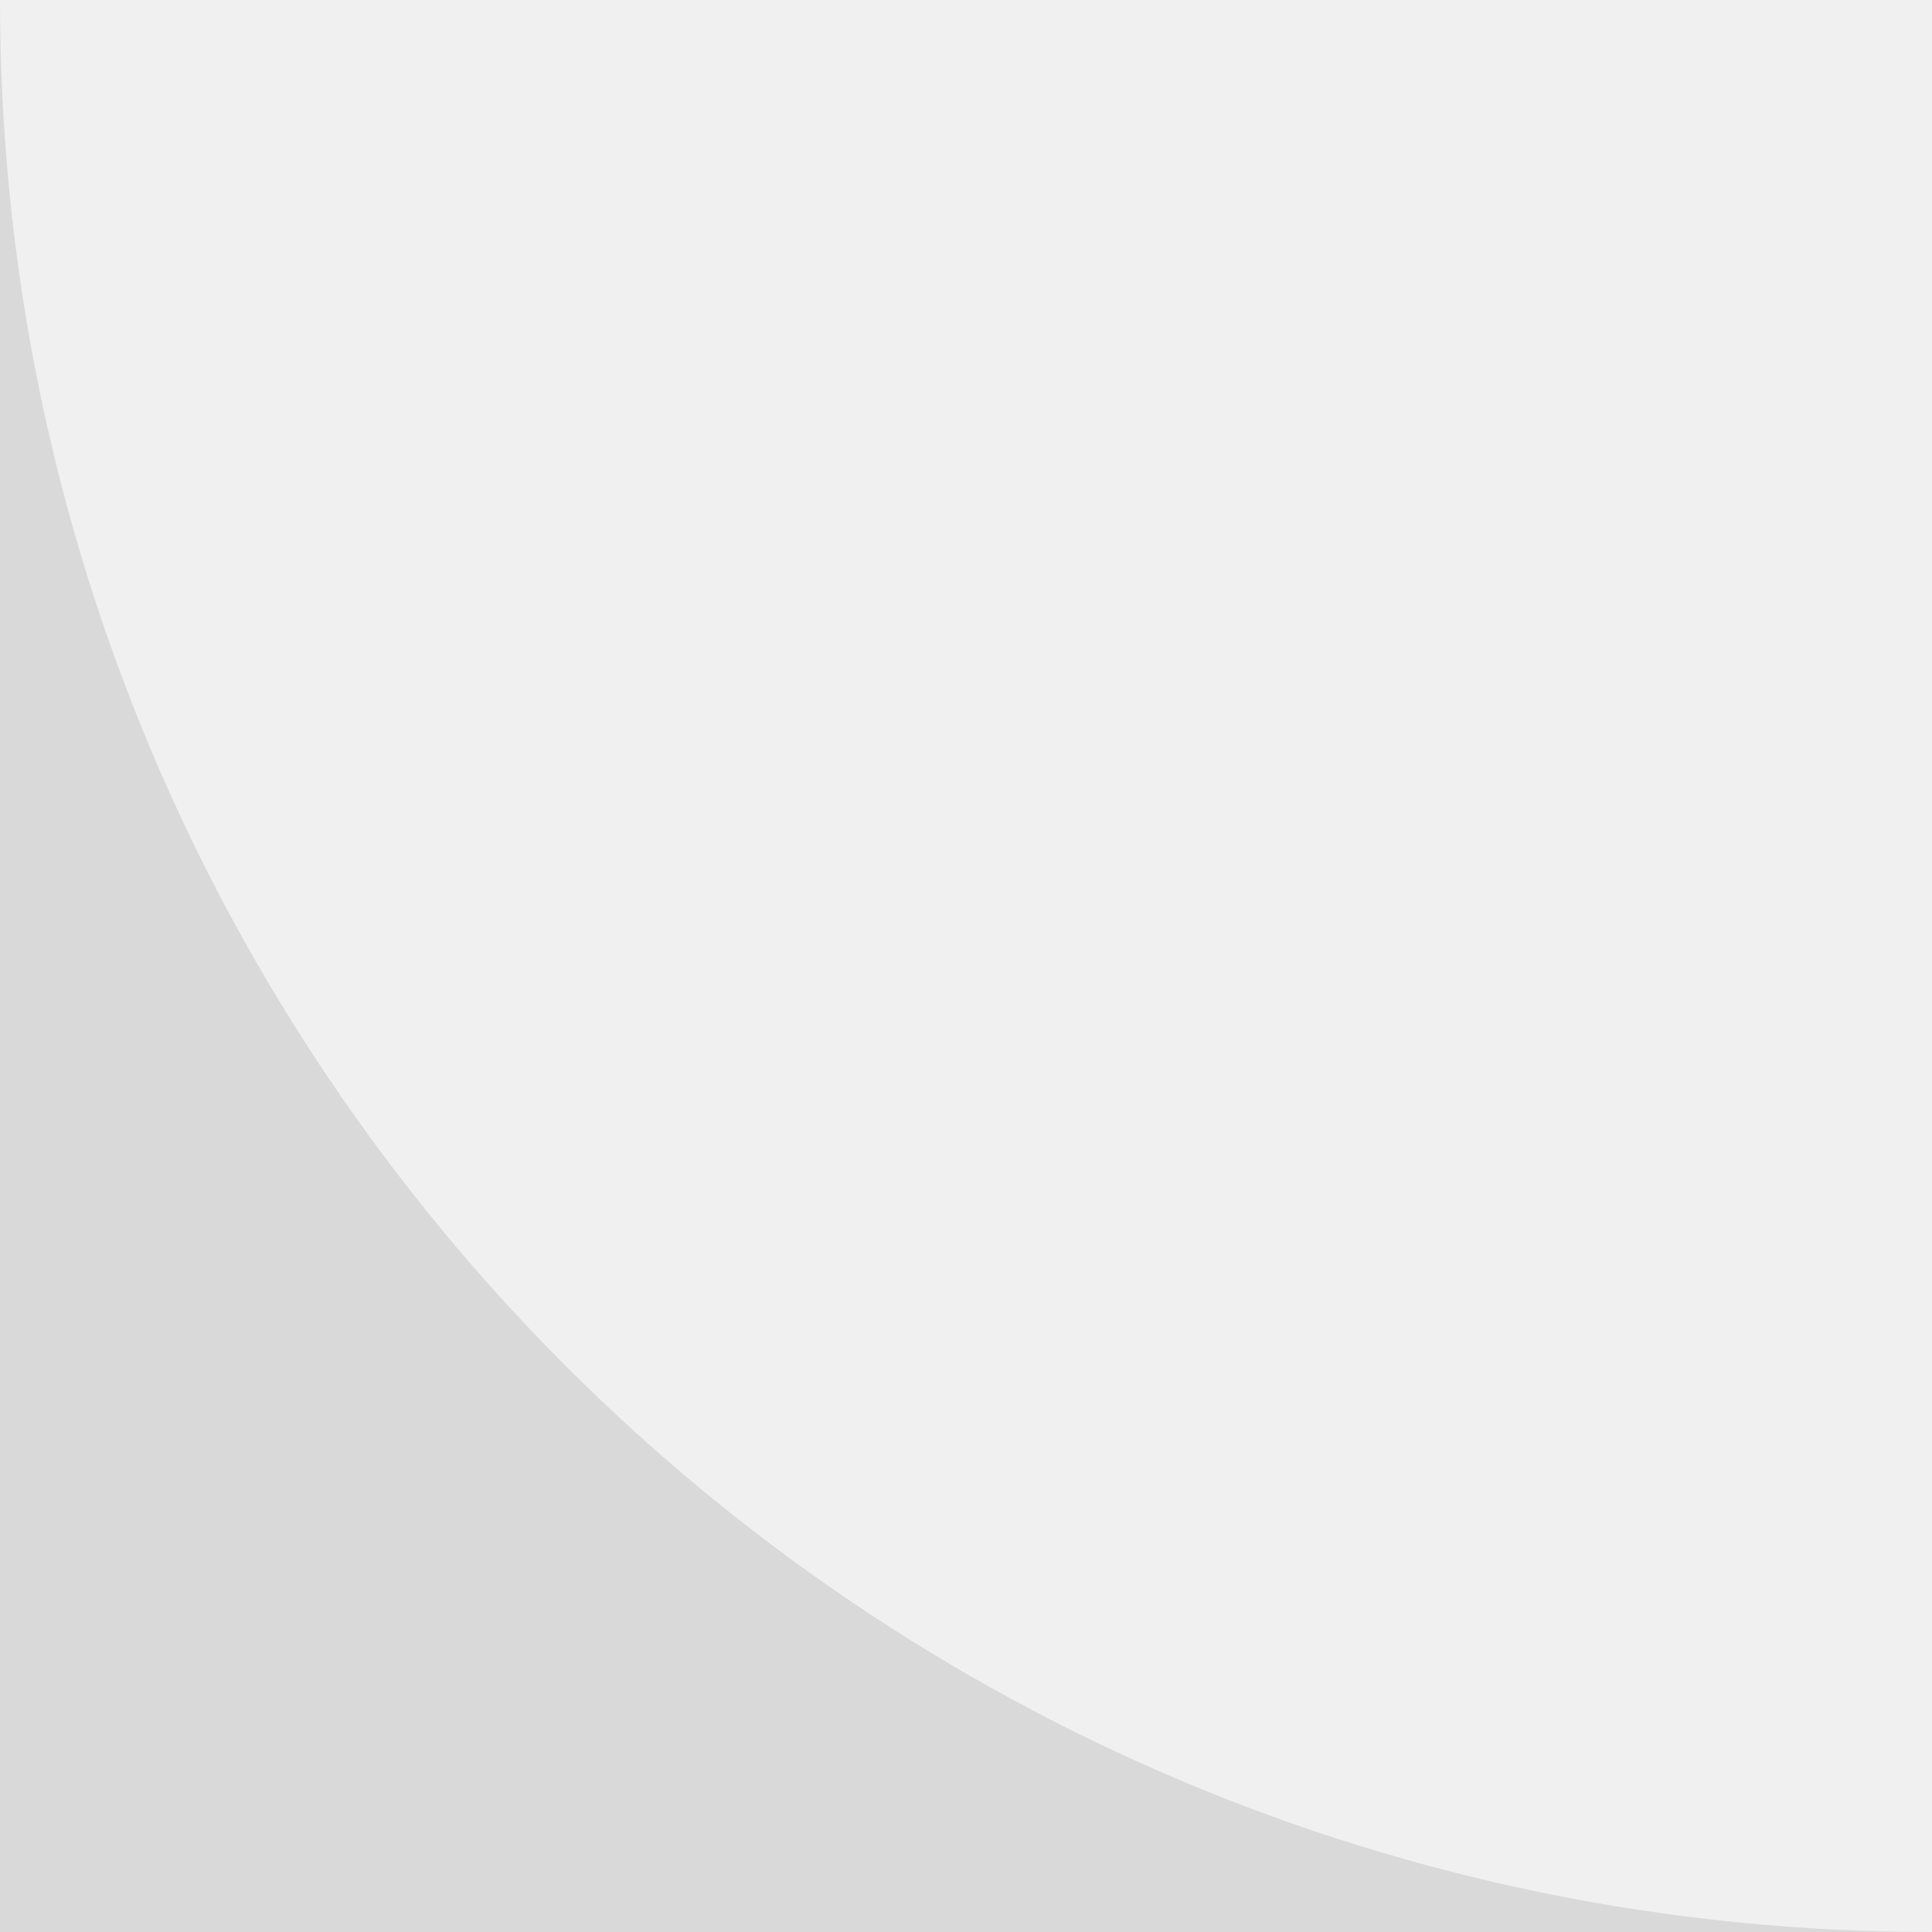
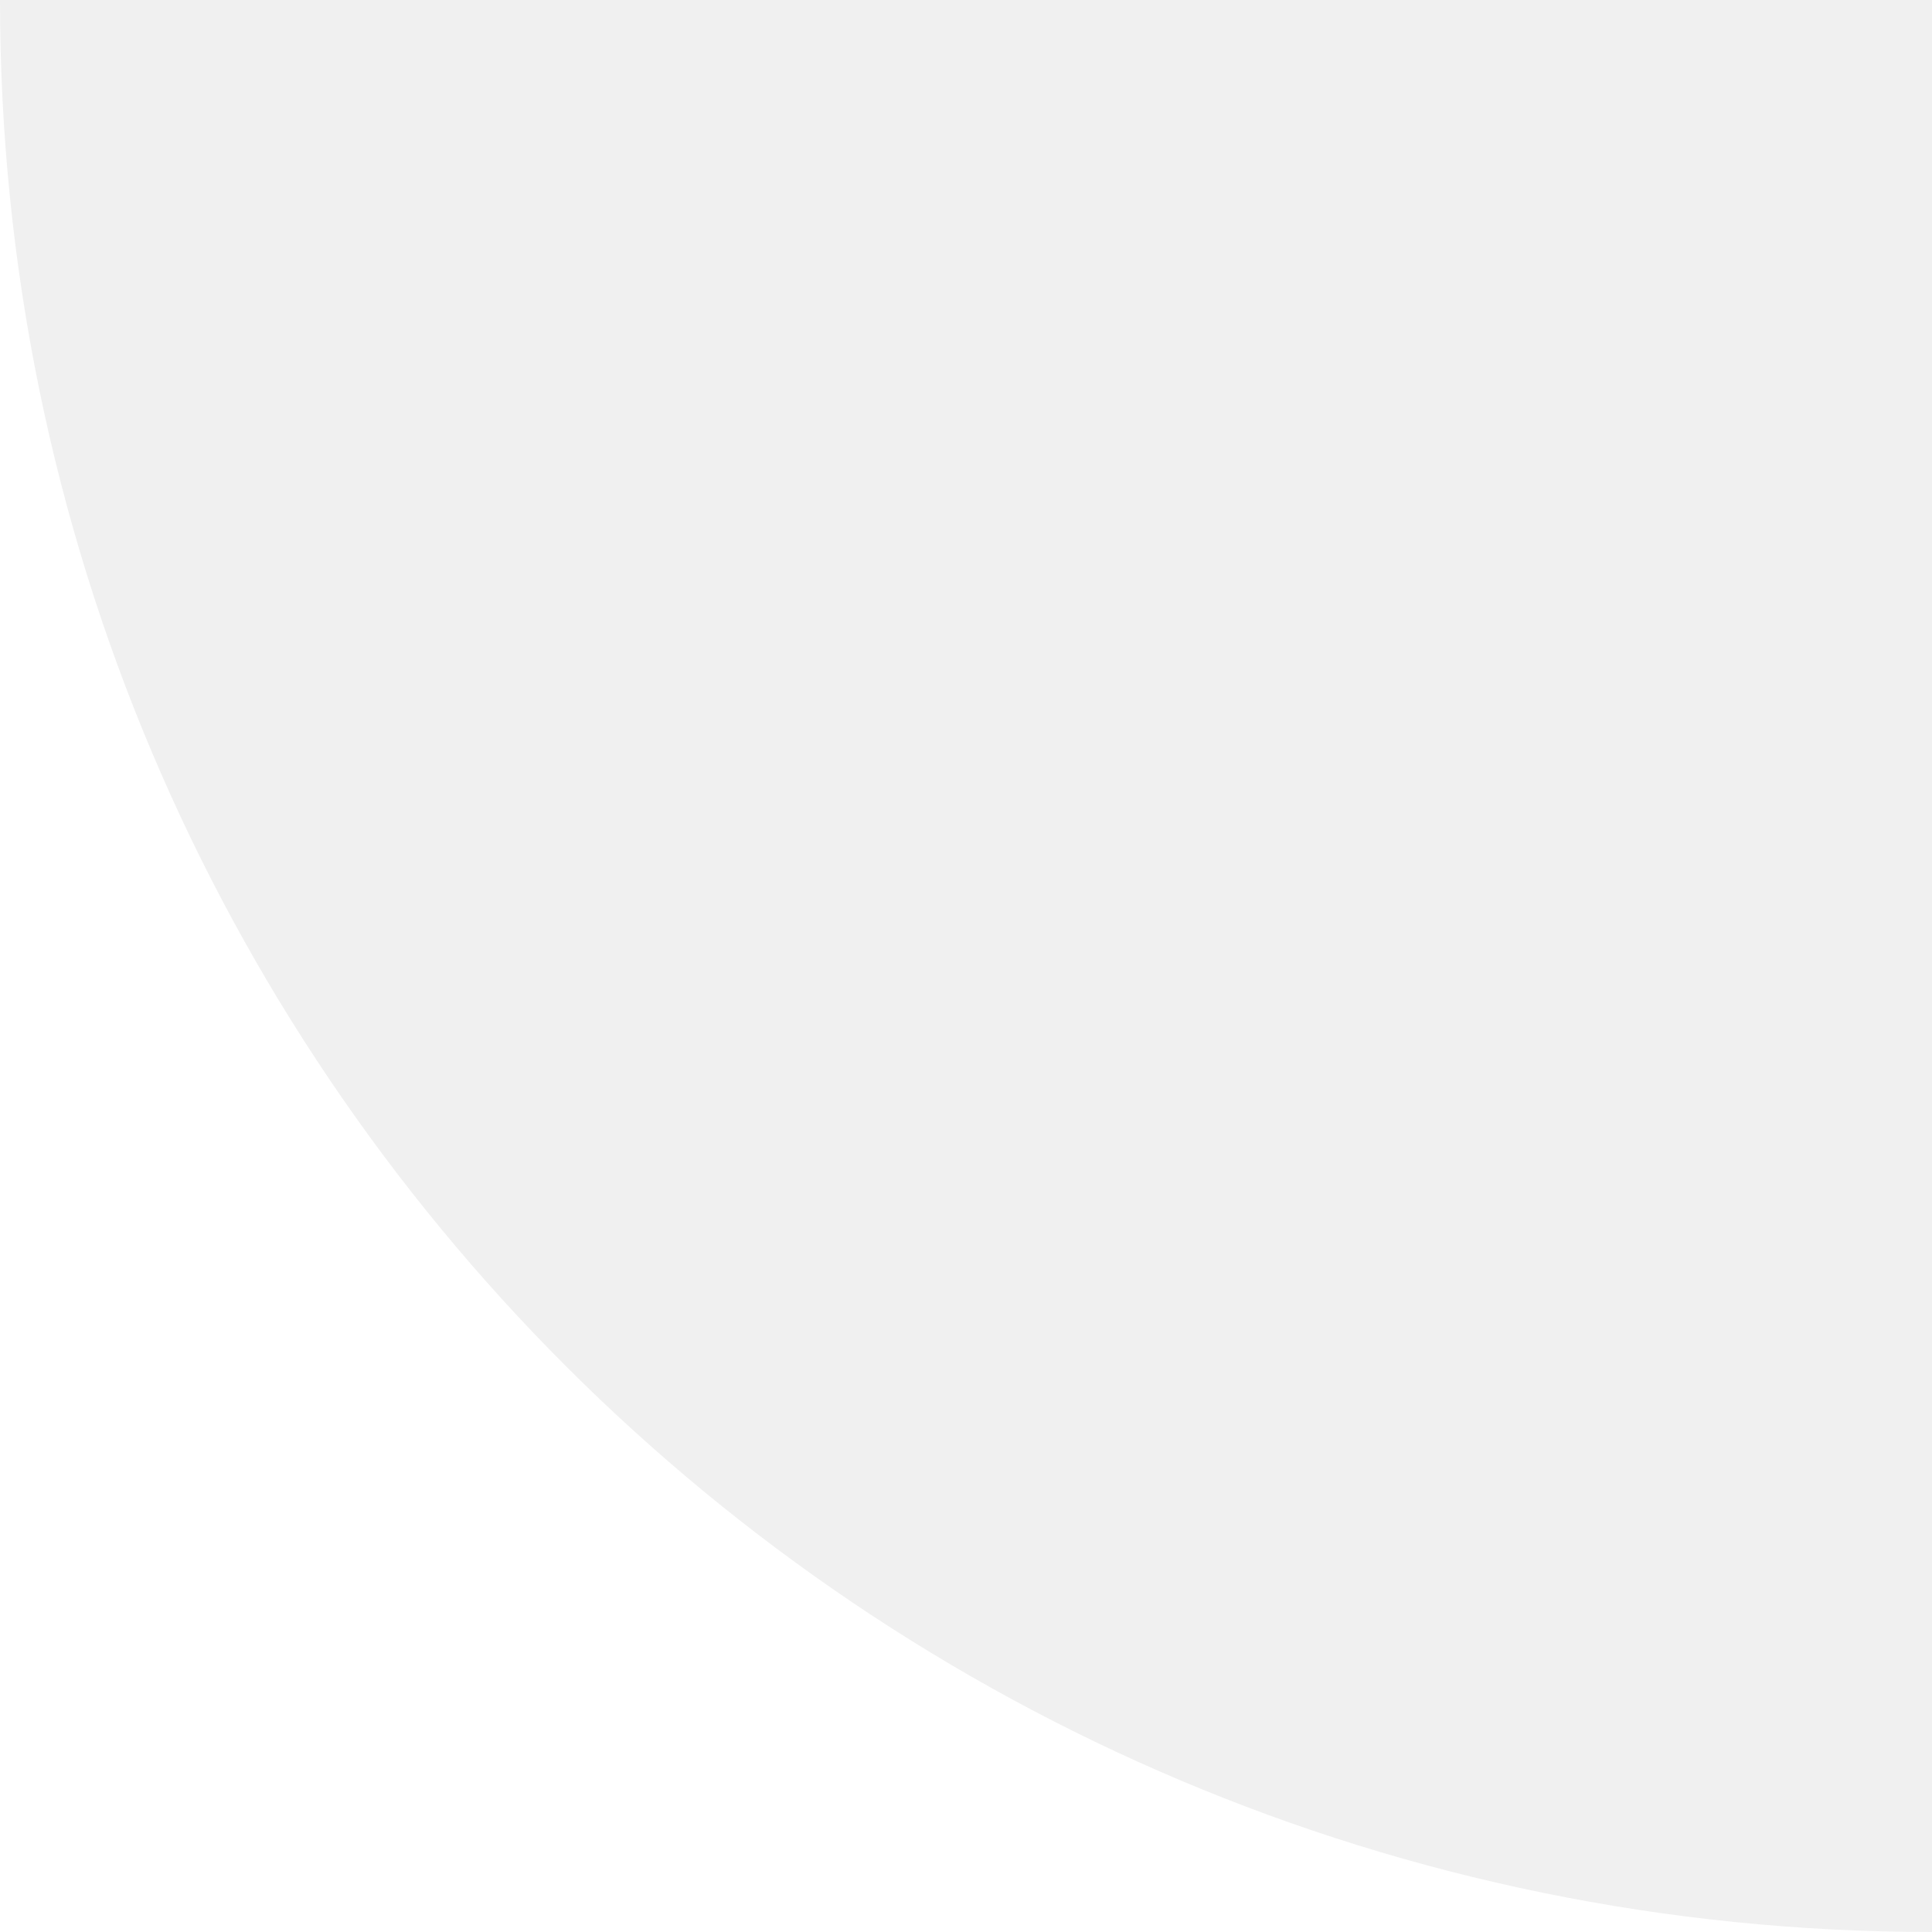
- <svg xmlns="http://www.w3.org/2000/svg" width="142" height="142" viewBox="0 0 142 142" fill="none">
-   <path fill-rule="evenodd" clip-rule="evenodd" d="M0 0V142H142C63.576 142 0 78.424 0 0Z" fill="#D9D9D9" />
+ <svg xmlns="http://www.w3.org/2000/svg" width="100%" height="100%" viewBox="0 0 142 142" version="1.1" xml:space="preserve" style="fill-rule:evenodd;clip-rule:evenodd;stroke-linejoin:round;stroke-miterlimit:2;">
+   <path d="M0,0L0,142L142,142C63.576,142 0,78.424 0,0Z" style="fill:white;" />
</svg>
